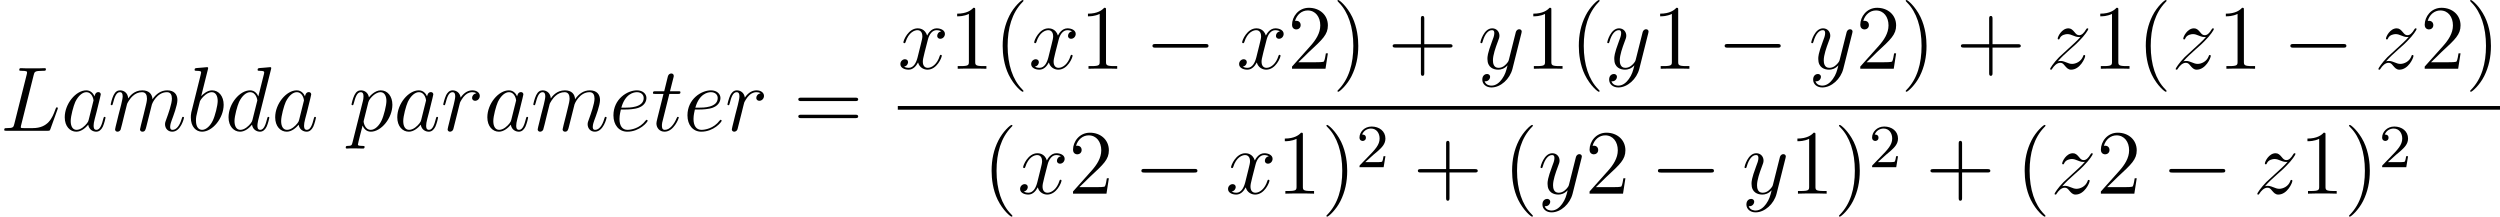
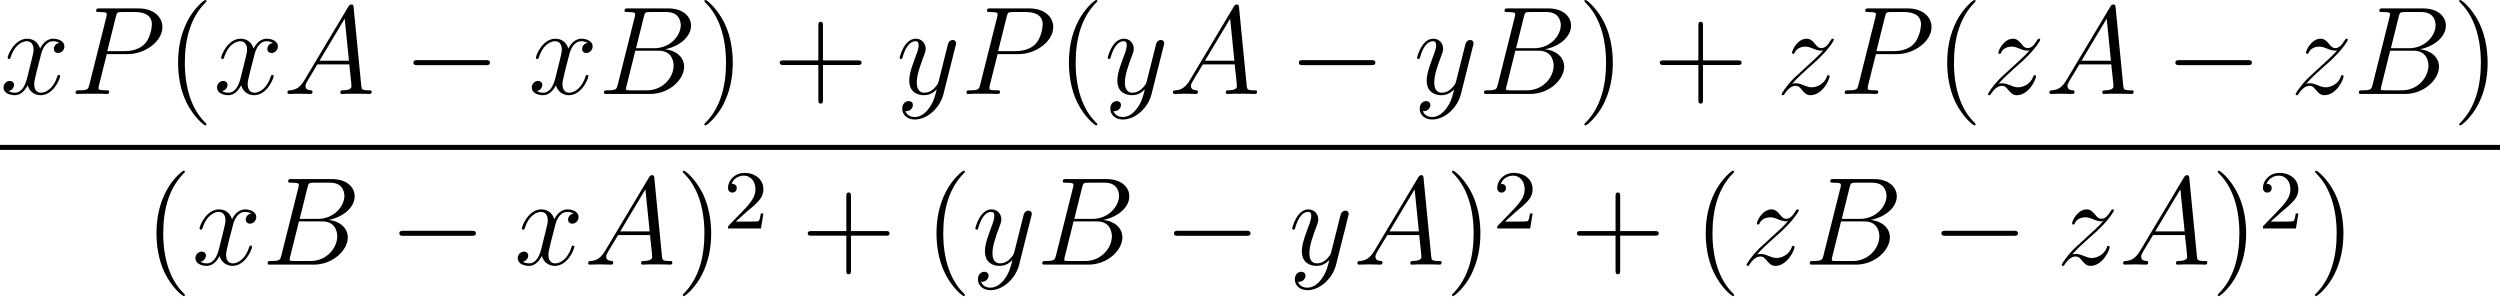
- <svg xmlns="http://www.w3.org/2000/svg" xmlns:xlink="http://www.w3.org/1999/xlink" version="1.1" width="368.404pt" height="31.929pt" viewBox="-.239 -.228 368.404 31.929">
+ <svg xmlns="http://www.w3.org/2000/svg" xmlns:xlink="http://www.w3.org/1999/xlink" version="1.1" width="269.608pt" height="31.929pt" viewBox="-.244 -.228 269.608 31.929">
  <defs>
    <path id="g2-50" d="M2.248-1.626C2.375-1.745 2.71-2.008 2.837-2.12C3.332-2.574 3.802-3.013 3.802-3.738C3.802-4.686 3.005-5.3 2.008-5.3C1.052-5.3 .422-4.575 .422-3.866C.422-3.475 .733-3.419 .845-3.419C1.012-3.419 1.259-3.539 1.259-3.842C1.259-4.256 .861-4.256 .765-4.256C.996-4.838 1.53-5.037 1.921-5.037C2.662-5.037 3.045-4.407 3.045-3.738C3.045-2.909 2.463-2.303 1.522-1.339L.518-.303C.422-.215 .422-.199 .422 0H3.571L3.802-1.427H3.555C3.531-1.267 3.467-.869 3.371-.717C3.324-.654 2.718-.654 2.59-.654H1.172L2.248-1.626Z" />
    <path id="g0-0" d="M7.878-2.75C8.082-2.75 8.297-2.75 8.297-2.989S8.082-3.228 7.878-3.228H1.411C1.207-3.228 .992-3.228 .992-2.989S1.207-2.75 1.411-2.75H7.878Z" />
    <path id="g3-40" d="M3.885 2.905C3.885 2.869 3.885 2.845 3.682 2.642C2.487 1.435 1.817-.538 1.817-2.977C1.817-5.296 2.379-7.293 3.766-8.703C3.885-8.811 3.885-8.835 3.885-8.871C3.885-8.942 3.826-8.966 3.778-8.966C3.622-8.966 2.642-8.106 2.056-6.934C1.447-5.727 1.172-4.447 1.172-2.977C1.172-1.913 1.339-.49 1.961 .789C2.666 2.224 3.646 3.001 3.778 3.001C3.826 3.001 3.885 2.977 3.885 2.905Z" />
    <path id="g3-41" d="M3.371-2.977C3.371-3.885 3.252-5.368 2.582-6.755C1.877-8.189 .897-8.966 .765-8.966C.717-8.966 .658-8.942 .658-8.871C.658-8.835 .658-8.811 .861-8.608C2.056-7.4 2.726-5.428 2.726-2.989C2.726-.669 2.164 1.327 .777 2.738C.658 2.845 .658 2.869 .658 2.905C.658 2.977 .717 3.001 .765 3.001C.921 3.001 1.901 2.14 2.487 .968C3.096-.251 3.371-1.542 3.371-2.977Z" />
    <path id="g3-43" d="M4.77-2.762H8.07C8.237-2.762 8.452-2.762 8.452-2.977C8.452-3.204 8.249-3.204 8.07-3.204H4.77V-6.504C4.77-6.671 4.77-6.886 4.555-6.886C4.328-6.886 4.328-6.683 4.328-6.504V-3.204H1.028C.861-3.204 .646-3.204 .646-2.989C.646-2.762 .849-2.762 1.028-2.762H4.328V.538C4.328 .705 4.328 .921 4.543 .921C4.77 .921 4.77 .717 4.77 .538V-2.762Z" />
-     <path id="g3-49" d="M3.443-7.663C3.443-7.938 3.443-7.95 3.204-7.95C2.917-7.627 2.319-7.185 1.088-7.185V-6.838C1.363-6.838 1.961-6.838 2.618-7.149V-.921C2.618-.49 2.582-.347 1.53-.347H1.16V0C1.482-.024 2.642-.024 3.037-.024S4.579-.024 4.902 0V-.347H4.531C3.479-.347 3.443-.49 3.443-.921V-7.663Z" />
-     <path id="g3-50" d="M5.26-2.008H4.997C4.961-1.805 4.866-1.148 4.746-.956C4.663-.849 3.981-.849 3.622-.849H1.411C1.733-1.124 2.463-1.889 2.774-2.176C4.591-3.85 5.26-4.471 5.26-5.655C5.26-7.03 4.172-7.95 2.786-7.95S.586-6.767 .586-5.738C.586-5.129 1.112-5.129 1.148-5.129C1.399-5.129 1.71-5.308 1.71-5.691C1.71-6.025 1.482-6.253 1.148-6.253C1.04-6.253 1.016-6.253 .98-6.241C1.207-7.054 1.853-7.603 2.63-7.603C3.646-7.603 4.268-6.755 4.268-5.655C4.268-4.639 3.682-3.754 3.001-2.989L.586-.287V0H4.949L5.26-2.008Z" />
-     <path id="g3-61" d="M8.07-3.873C8.237-3.873 8.452-3.873 8.452-4.089C8.452-4.316 8.249-4.316 8.07-4.316H1.028C.861-4.316 .646-4.316 .646-4.101C.646-3.873 .849-3.873 1.028-3.873H8.07ZM8.07-1.65C8.237-1.65 8.452-1.65 8.452-1.865C8.452-2.092 8.249-2.092 8.07-2.092H1.028C.861-2.092 .646-2.092 .646-1.877C.646-1.65 .849-1.65 1.028-1.65H8.07Z" />
-     <path id="g1-76" d="M4.388-7.245C4.495-7.699 4.531-7.819 5.583-7.819C5.906-7.819 5.99-7.819 5.99-8.046C5.99-8.165 5.858-8.165 5.81-8.165C5.571-8.165 5.296-8.141 5.057-8.141H3.455C3.228-8.141 2.965-8.165 2.738-8.165C2.642-8.165 2.511-8.165 2.511-7.938C2.511-7.819 2.618-7.819 2.798-7.819C3.527-7.819 3.527-7.723 3.527-7.592C3.527-7.568 3.527-7.496 3.479-7.317L1.865-.885C1.757-.466 1.733-.347 .897-.347C.669-.347 .55-.347 .55-.132C.55 0 .622 0 .861 0H6.217C6.48 0 6.492-.012 6.575-.227L7.496-2.774C7.52-2.833 7.544-2.905 7.544-2.941C7.544-3.013 7.484-3.061 7.424-3.061C7.412-3.061 7.352-3.061 7.329-3.013C7.305-3.001 7.305-2.977 7.209-2.75C6.826-1.698 6.288-.347 4.268-.347H3.12C2.953-.347 2.929-.347 2.857-.359C2.726-.371 2.714-.395 2.714-.49C2.714-.574 2.738-.646 2.762-.753L4.388-7.245Z" />
-     <path id="g1-97" d="M3.599-1.423C3.539-1.219 3.539-1.196 3.371-.968C3.108-.634 2.582-.12 2.02-.12C1.53-.12 1.255-.562 1.255-1.267C1.255-1.925 1.626-3.264 1.853-3.766C2.26-4.603 2.821-5.033 3.288-5.033C4.077-5.033 4.232-4.053 4.232-3.957C4.232-3.945 4.196-3.79 4.184-3.766L3.599-1.423ZM4.364-4.483C4.232-4.794 3.909-5.272 3.288-5.272C1.937-5.272 .478-3.527 .478-1.757C.478-.574 1.172 .12 1.985 .12C2.642 .12 3.204-.395 3.539-.789C3.658-.084 4.22 .12 4.579 .12S5.224-.096 5.44-.526C5.631-.933 5.798-1.662 5.798-1.71C5.798-1.769 5.75-1.817 5.679-1.817C5.571-1.817 5.559-1.757 5.511-1.578C5.332-.873 5.105-.12 4.615-.12C4.268-.12 4.244-.43 4.244-.669C4.244-.944 4.28-1.076 4.388-1.542C4.471-1.841 4.531-2.104 4.627-2.451C5.069-4.244 5.177-4.674 5.177-4.746C5.177-4.914 5.045-5.045 4.866-5.045C4.483-5.045 4.388-4.627 4.364-4.483Z" />
-     <path id="g1-98" d="M2.762-7.998C2.774-8.046 2.798-8.118 2.798-8.177C2.798-8.297 2.678-8.297 2.654-8.297C2.642-8.297 2.212-8.261 1.997-8.237C1.793-8.225 1.614-8.201 1.399-8.189C1.112-8.165 1.028-8.153 1.028-7.938C1.028-7.819 1.148-7.819 1.267-7.819C1.877-7.819 1.877-7.711 1.877-7.592C1.877-7.508 1.781-7.161 1.733-6.946L1.447-5.798C1.327-5.32 .646-2.606 .598-2.391C.538-2.092 .538-1.889 .538-1.733C.538-.514 1.219 .12 1.997 .12C3.383 .12 4.818-1.662 4.818-3.395C4.818-4.495 4.196-5.272 3.3-5.272C2.678-5.272 2.116-4.758 1.889-4.519L2.762-7.998ZM2.008-.12C1.626-.12 1.207-.406 1.207-1.339C1.207-1.733 1.243-1.961 1.459-2.798C1.494-2.953 1.686-3.718 1.733-3.873C1.757-3.969 2.463-5.033 3.276-5.033C3.802-5.033 4.041-4.507 4.041-3.885C4.041-3.312 3.706-1.961 3.407-1.339C3.108-.693 2.558-.12 2.008-.12Z" />
-     <path id="g1-100" d="M6.013-7.998C6.025-8.046 6.049-8.118 6.049-8.177C6.049-8.297 5.93-8.297 5.906-8.297C5.894-8.297 5.308-8.249 5.248-8.237C5.045-8.225 4.866-8.201 4.651-8.189C4.352-8.165 4.268-8.153 4.268-7.938C4.268-7.819 4.364-7.819 4.531-7.819C5.117-7.819 5.129-7.711 5.129-7.592C5.129-7.52 5.105-7.424 5.093-7.388L4.364-4.483C4.232-4.794 3.909-5.272 3.288-5.272C1.937-5.272 .478-3.527 .478-1.757C.478-.574 1.172 .12 1.985 .12C2.642 .12 3.204-.395 3.539-.789C3.658-.084 4.22 .12 4.579 .12S5.224-.096 5.44-.526C5.631-.933 5.798-1.662 5.798-1.71C5.798-1.769 5.75-1.817 5.679-1.817C5.571-1.817 5.559-1.757 5.511-1.578C5.332-.873 5.105-.12 4.615-.12C4.268-.12 4.244-.43 4.244-.669C4.244-.717 4.244-.968 4.328-1.303L6.013-7.998ZM3.599-1.423C3.539-1.219 3.539-1.196 3.371-.968C3.108-.634 2.582-.12 2.02-.12C1.53-.12 1.255-.562 1.255-1.267C1.255-1.925 1.626-3.264 1.853-3.766C2.26-4.603 2.821-5.033 3.288-5.033C4.077-5.033 4.232-4.053 4.232-3.957C4.232-3.945 4.196-3.79 4.184-3.766L3.599-1.423Z" />
-     <path id="g1-101" d="M2.14-2.774C2.463-2.774 3.276-2.798 3.85-3.013C4.758-3.359 4.842-4.053 4.842-4.268C4.842-4.794 4.388-5.272 3.599-5.272C2.343-5.272 .538-4.136 .538-2.008C.538-.753 1.255 .12 2.343 .12C3.969 .12 4.997-1.148 4.997-1.303C4.997-1.375 4.926-1.435 4.878-1.435C4.842-1.435 4.83-1.423 4.722-1.315C3.957-.299 2.821-.12 2.367-.12C1.686-.12 1.327-.658 1.327-1.542C1.327-1.71 1.327-2.008 1.506-2.774H2.14ZM1.566-3.013C2.08-4.854 3.216-5.033 3.599-5.033C4.125-5.033 4.483-4.722 4.483-4.268C4.483-3.013 2.57-3.013 2.068-3.013H1.566Z" />
-     <path id="g1-109" d="M2.463-3.503C2.487-3.575 2.786-4.172 3.228-4.555C3.539-4.842 3.945-5.033 4.411-5.033C4.89-5.033 5.057-4.674 5.057-4.196C5.057-4.125 5.057-3.885 4.914-3.324L4.615-2.092C4.519-1.733 4.292-.849 4.268-.717C4.22-.538 4.148-.227 4.148-.179C4.148-.012 4.28 .12 4.459 .12C4.818 .12 4.878-.155 4.985-.586L5.703-3.443C5.727-3.539 6.348-5.033 7.663-5.033C8.141-5.033 8.309-4.674 8.309-4.196C8.309-3.527 7.843-2.224 7.58-1.506C7.472-1.219 7.412-1.064 7.412-.849C7.412-.311 7.783 .12 8.357 .12C9.468 .12 9.887-1.638 9.887-1.71C9.887-1.769 9.839-1.817 9.767-1.817C9.66-1.817 9.648-1.781 9.588-1.578C9.313-.622 8.871-.12 8.393-.12C8.273-.12 8.082-.132 8.082-.514C8.082-.825 8.225-1.207 8.273-1.339C8.488-1.913 9.026-3.324 9.026-4.017C9.026-4.734 8.608-5.272 7.699-5.272C6.898-5.272 6.253-4.818 5.774-4.113C5.738-4.758 5.344-5.272 4.447-5.272C3.383-5.272 2.821-4.519 2.606-4.22C2.57-4.902 2.08-5.272 1.554-5.272C1.207-5.272 .933-5.105 .705-4.651C.49-4.22 .323-3.491 .323-3.443S.371-3.335 .454-3.335C.55-3.335 .562-3.347 .634-3.622C.813-4.328 1.04-5.033 1.518-5.033C1.793-5.033 1.889-4.842 1.889-4.483C1.889-4.22 1.769-3.754 1.686-3.383L1.351-2.092C1.303-1.865 1.172-1.327 1.112-1.112C1.028-.801 .897-.239 .897-.179C.897-.012 1.028 .12 1.207 .12C1.351 .12 1.518 .048 1.614-.132C1.638-.191 1.745-.61 1.805-.849L2.068-1.925L2.463-3.503Z" />
-     <path id="g1-112" d="M.514 1.518C.43 1.877 .383 1.973-.108 1.973C-.251 1.973-.371 1.973-.371 2.2C-.371 2.224-.359 2.319-.227 2.319C-.072 2.319 .096 2.295 .251 2.295H.765C1.016 2.295 1.626 2.319 1.877 2.319C1.949 2.319 2.092 2.319 2.092 2.104C2.092 1.973 2.008 1.973 1.805 1.973C1.255 1.973 1.219 1.889 1.219 1.793C1.219 1.65 1.757-.406 1.829-.681C1.961-.347 2.283 .12 2.905 .12C4.256 .12 5.715-1.638 5.715-3.395C5.715-4.495 5.093-5.272 4.196-5.272C3.431-5.272 2.786-4.531 2.654-4.364C2.558-4.961 2.092-5.272 1.614-5.272C1.267-5.272 .992-5.105 .765-4.651C.55-4.22 .383-3.491 .383-3.443S.43-3.335 .514-3.335C.61-3.335 .622-3.347 .693-3.622C.873-4.328 1.1-5.033 1.578-5.033C1.853-5.033 1.949-4.842 1.949-4.483C1.949-4.196 1.913-4.077 1.865-3.862L.514 1.518ZM2.582-3.73C2.666-4.065 3.001-4.411 3.192-4.579C3.324-4.698 3.718-5.033 4.172-5.033C4.698-5.033 4.937-4.507 4.937-3.885C4.937-3.312 4.603-1.961 4.304-1.339C4.005-.693 3.455-.12 2.905-.12C2.092-.12 1.961-1.148 1.961-1.196C1.961-1.231 1.985-1.327 1.997-1.387L2.582-3.73Z" />
-     <path id="g1-114" d="M4.651-4.89C4.28-4.818 4.089-4.555 4.089-4.292C4.089-4.005 4.316-3.909 4.483-3.909C4.818-3.909 5.093-4.196 5.093-4.555C5.093-4.937 4.722-5.272 4.125-5.272C3.646-5.272 3.096-5.057 2.594-4.328C2.511-4.961 2.032-5.272 1.554-5.272C1.088-5.272 .849-4.914 .705-4.651C.502-4.22 .323-3.503 .323-3.443C.323-3.395 .371-3.335 .454-3.335C.55-3.335 .562-3.347 .634-3.622C.813-4.34 1.04-5.033 1.518-5.033C1.805-5.033 1.889-4.83 1.889-4.483C1.889-4.22 1.769-3.754 1.686-3.383L1.351-2.092C1.303-1.865 1.172-1.327 1.112-1.112C1.028-.801 .897-.239 .897-.179C.897-.012 1.028 .12 1.207 .12C1.339 .12 1.566 .036 1.638-.203C1.674-.299 2.116-2.104 2.188-2.379C2.248-2.642 2.319-2.893 2.379-3.156C2.427-3.324 2.475-3.515 2.511-3.67C2.546-3.778 2.869-4.364 3.168-4.627C3.312-4.758 3.622-5.033 4.113-5.033C4.304-5.033 4.495-4.997 4.651-4.89Z" />
-     <path id="g1-116" d="M2.403-4.806H3.503C3.73-4.806 3.85-4.806 3.85-5.021C3.85-5.153 3.778-5.153 3.539-5.153H2.487L2.929-6.898C2.977-7.066 2.977-7.089 2.977-7.173C2.977-7.364 2.821-7.472 2.666-7.472C2.57-7.472 2.295-7.436 2.2-7.054L1.733-5.153H.61C.371-5.153 .263-5.153 .263-4.926C.263-4.806 .347-4.806 .574-4.806H1.638L.849-1.65C.753-1.231 .717-1.112 .717-.956C.717-.395 1.112 .12 1.781 .12C2.989 .12 3.634-1.626 3.634-1.71C3.634-1.781 3.587-1.817 3.515-1.817C3.491-1.817 3.443-1.817 3.419-1.769C3.407-1.757 3.395-1.745 3.312-1.554C3.061-.956 2.511-.12 1.817-.12C1.459-.12 1.435-.418 1.435-.681C1.435-.693 1.435-.921 1.47-1.064L2.403-4.806Z" />
+     <path id="g1-65" d="M2.032-1.327C1.614-.622 1.207-.383 .634-.347C.502-.335 .406-.335 .406-.12C.406-.048 .466 0 .55 0C.765 0 1.303-.024 1.518-.024C1.865-.024 2.248 0 2.582 0C2.654 0 2.798 0 2.798-.227C2.798-.335 2.702-.347 2.63-.347C2.355-.371 2.128-.466 2.128-.753C2.128-.921 2.2-1.052 2.355-1.315L3.264-2.821H6.312C6.324-2.714 6.324-2.618 6.336-2.511C6.372-2.2 6.516-.956 6.516-.729C6.516-.371 5.906-.347 5.715-.347C5.583-.347 5.452-.347 5.452-.132C5.452 0 5.559 0 5.631 0C5.834 0 6.073-.024 6.276-.024H6.958C7.687-.024 8.213 0 8.225 0C8.309 0 8.44 0 8.44-.227C8.44-.347 8.333-.347 8.153-.347C7.496-.347 7.484-.454 7.448-.813L6.719-8.273C6.695-8.512 6.647-8.536 6.516-8.536C6.396-8.536 6.324-8.512 6.217-8.333L2.032-1.327ZM3.467-3.168L5.87-7.185L6.276-3.168H3.467Z" />
+     <path id="g1-66" d="M4.376-7.352C4.483-7.795 4.531-7.819 4.997-7.819H6.551C7.902-7.819 7.902-6.671 7.902-6.563C7.902-5.595 6.934-4.364 5.356-4.364H3.634L4.376-7.352ZM6.396-4.268C7.699-4.507 8.883-5.416 8.883-6.516C8.883-7.448 8.058-8.165 6.707-8.165H2.869C2.642-8.165 2.534-8.165 2.534-7.938C2.534-7.819 2.642-7.819 2.821-7.819C3.551-7.819 3.551-7.723 3.551-7.592C3.551-7.568 3.551-7.496 3.503-7.317L1.889-.885C1.781-.466 1.757-.347 .921-.347C.693-.347 .574-.347 .574-.132C.574 0 .646 0 .885 0H4.985C6.814 0 8.225-1.387 8.225-2.594C8.225-3.575 7.364-4.172 6.396-4.268ZM4.698-.347H3.084C2.917-.347 2.893-.347 2.821-.359C2.69-.371 2.678-.395 2.678-.49C2.678-.574 2.702-.646 2.726-.753L3.563-4.125H5.81C7.221-4.125 7.221-2.809 7.221-2.714C7.221-1.566 6.181-.347 4.698-.347Z" />
+     <path id="g1-80" d="M3.539-3.802H5.547C7.197-3.802 8.847-5.021 8.847-6.384C8.847-7.317 8.058-8.165 6.551-8.165H2.857C2.63-8.165 2.523-8.165 2.523-7.938C2.523-7.819 2.63-7.819 2.809-7.819C3.539-7.819 3.539-7.723 3.539-7.592C3.539-7.568 3.539-7.496 3.491-7.317L1.877-.885C1.769-.466 1.745-.347 .909-.347C.681-.347 .562-.347 .562-.132C.562 0 .669 0 .741 0C.968 0 1.207-.024 1.435-.024H2.833C3.061-.024 3.312 0 3.539 0C3.634 0 3.766 0 3.766-.227C3.766-.347 3.658-.347 3.479-.347C2.762-.347 2.75-.43 2.75-.55C2.75-.61 2.762-.693 2.774-.753L3.539-3.802ZM4.4-7.352C4.507-7.795 4.555-7.819 5.021-7.819H6.205C7.101-7.819 7.843-7.532 7.843-6.635C7.843-6.324 7.687-5.308 7.137-4.758C6.934-4.543 6.36-4.089 5.272-4.089H3.587L4.4-7.352Z" />
    <path id="g1-120" d="M5.667-4.878C5.284-4.806 5.141-4.519 5.141-4.292C5.141-4.005 5.368-3.909 5.535-3.909C5.894-3.909 6.145-4.22 6.145-4.543C6.145-5.045 5.571-5.272 5.069-5.272C4.34-5.272 3.933-4.555 3.826-4.328C3.551-5.224 2.809-5.272 2.594-5.272C1.375-5.272 .729-3.706 .729-3.443C.729-3.395 .777-3.335 .861-3.335C.956-3.335 .98-3.407 1.004-3.455C1.411-4.782 2.212-5.033 2.558-5.033C3.096-5.033 3.204-4.531 3.204-4.244C3.204-3.981 3.132-3.706 2.989-3.132L2.582-1.494C2.403-.777 2.056-.12 1.423-.12C1.363-.12 1.064-.12 .813-.275C1.243-.359 1.339-.717 1.339-.861C1.339-1.1 1.16-1.243 .933-1.243C.646-1.243 .335-.992 .335-.61C.335-.108 .897 .12 1.411 .12C1.985 .12 2.391-.335 2.642-.825C2.833-.12 3.431 .12 3.873 .12C5.093 .12 5.738-1.447 5.738-1.71C5.738-1.769 5.691-1.817 5.619-1.817C5.511-1.817 5.499-1.757 5.464-1.662C5.141-.61 4.447-.12 3.909-.12C3.491-.12 3.264-.43 3.264-.921C3.264-1.184 3.312-1.375 3.503-2.164L3.921-3.79C4.101-4.507 4.507-5.033 5.057-5.033C5.081-5.033 5.416-5.033 5.667-4.878Z" />
    <path id="g1-121" d="M3.144 1.339C2.821 1.793 2.355 2.2 1.769 2.2C1.626 2.2 1.052 2.176 .873 1.626C.909 1.638 .968 1.638 .992 1.638C1.351 1.638 1.59 1.327 1.59 1.052S1.363 .681 1.184 .681C.992 .681 .574 .825 .574 1.411C.574 2.02 1.088 2.439 1.769 2.439C2.965 2.439 4.172 1.339 4.507 .012L5.679-4.651C5.691-4.71 5.715-4.782 5.715-4.854C5.715-5.033 5.571-5.153 5.392-5.153C5.284-5.153 5.033-5.105 4.937-4.746L4.053-1.231C3.993-1.016 3.993-.992 3.897-.861C3.658-.526 3.264-.12 2.69-.12C2.02-.12 1.961-.777 1.961-1.1C1.961-1.781 2.283-2.702 2.606-3.563C2.738-3.909 2.809-4.077 2.809-4.316C2.809-4.818 2.451-5.272 1.865-5.272C.765-5.272 .323-3.539 .323-3.443C.323-3.395 .371-3.335 .454-3.335C.562-3.335 .574-3.383 .622-3.551C.909-4.555 1.363-5.033 1.829-5.033C1.937-5.033 2.14-5.033 2.14-4.639C2.14-4.328 2.008-3.981 1.829-3.527C1.243-1.961 1.243-1.566 1.243-1.279C1.243-.143 2.056 .12 2.654 .12C3.001 .12 3.431 .012 3.85-.43L3.862-.418C3.682 .287 3.563 .753 3.144 1.339Z" />
    <path id="g1-122" d="M1.518-.968C2.032-1.554 2.451-1.925 3.049-2.463C3.766-3.084 4.077-3.383 4.244-3.563C5.081-4.388 5.499-5.081 5.499-5.177S5.404-5.272 5.38-5.272C5.296-5.272 5.272-5.224 5.212-5.141C4.914-4.627 4.627-4.376 4.316-4.376C4.065-4.376 3.933-4.483 3.706-4.77C3.455-5.069 3.252-5.272 2.905-5.272C2.032-5.272 1.506-4.184 1.506-3.933C1.506-3.897 1.518-3.826 1.626-3.826C1.722-3.826 1.733-3.873 1.769-3.957C1.973-4.435 2.546-4.519 2.774-4.519C3.025-4.519 3.264-4.435 3.515-4.328C3.969-4.136 4.16-4.136 4.28-4.136C4.364-4.136 4.411-4.136 4.471-4.148C4.077-3.682 3.431-3.108 2.893-2.618L1.686-1.506C.956-.765 .514-.06 .514 .024C.514 .096 .574 .12 .646 .12S.729 .108 .813-.036C1.004-.335 1.387-.777 1.829-.777C2.08-.777 2.2-.693 2.439-.395C2.666-.132 2.869 .12 3.252 .12C4.423 .12 5.093-1.399 5.093-1.674C5.093-1.722 5.081-1.793 4.961-1.793C4.866-1.793 4.854-1.745 4.818-1.626C4.555-.921 3.85-.634 3.383-.634C3.132-.634 2.893-.717 2.642-.825C2.164-1.016 2.032-1.016 1.877-1.016C1.757-1.016 1.626-1.016 1.518-.968Z" />
  </defs>
-   <g id="page1" transform="matrix(1.13 0 0 1.13 -63.98604 -61.02)">
-     <use x="56.413" y="70.852" xlink:href="#g1-76" />
-     <use x="64.378" y="70.852" xlink:href="#g1-97" />
-     <use x="70.523" y="70.852" xlink:href="#g1-109" />
-     <use x="80.762" y="70.852" xlink:href="#g1-98" />
-     <use x="85.739" y="70.852" xlink:href="#g1-100" />
-     <use x="91.822" y="70.852" xlink:href="#g1-97" />
-     <use x="101.869" y="70.852" xlink:href="#g1-112" />
-     <use x="107.744" y="70.852" xlink:href="#g1-97" />
-     <use x="113.889" y="70.852" xlink:href="#g1-114" />
-     <use x="119.489" y="70.852" xlink:href="#g1-97" />
-     <use x="125.634" y="70.852" xlink:href="#g1-109" />
-     <use x="135.873" y="70.852" xlink:href="#g1-101" />
-     <use x="141.299" y="70.852" xlink:href="#g1-116" />
-     <use x="145.526" y="70.852" xlink:href="#g1-101" />
-     <use x="150.952" y="70.852" xlink:href="#g1-114" />
-     <use x="159.873" y="70.852" xlink:href="#g3-61" />
-     <use x="173.494" y="62.765" xlink:href="#g1-120" />
-     <use x="180.146" y="62.765" xlink:href="#g3-49" />
-     <use x="185.999" y="62.765" xlink:href="#g3-40" />
-     <use x="190.551" y="62.765" xlink:href="#g1-120" />
-     <use x="197.203" y="62.765" xlink:href="#g3-49" />
-     <use x="205.713" y="62.765" xlink:href="#g0-0" />
-     <use x="217.668" y="62.765" xlink:href="#g1-120" />
-     <use x="224.32" y="62.765" xlink:href="#g3-50" />
-     <use x="230.173" y="62.765" xlink:href="#g3-41" />
-     <use x="237.382" y="62.765" xlink:href="#g3-43" />
-     <use x="249.144" y="62.765" xlink:href="#g1-121" />
-     <use x="255.28" y="62.765" xlink:href="#g3-49" />
-     <use x="261.133" y="62.765" xlink:href="#g3-40" />
-     <use x="265.685" y="62.765" xlink:href="#g1-121" />
-     <use x="271.822" y="62.765" xlink:href="#g3-49" />
-     <use x="280.332" y="62.765" xlink:href="#g0-0" />
-     <use x="292.287" y="62.765" xlink:href="#g1-121" />
-     <use x="298.424" y="62.765" xlink:href="#g3-50" />
-     <use x="304.277" y="62.765" xlink:href="#g3-41" />
-     <use x="311.486" y="62.765" xlink:href="#g3-43" />
-     <use x="323.247" y="62.765" xlink:href="#g1-122" />
-     <use x="329.218" y="62.765" xlink:href="#g3-49" />
-     <use x="335.07" y="62.765" xlink:href="#g3-40" />
-     <use x="339.623" y="62.765" xlink:href="#g1-122" />
-     <use x="345.593" y="62.765" xlink:href="#g3-49" />
-     <use x="354.103" y="62.765" xlink:href="#g0-0" />
-     <use x="366.058" y="62.765" xlink:href="#g1-122" />
-     <use x="372.029" y="62.765" xlink:href="#g3-50" />
-     <use x="377.882" y="62.765" xlink:href="#g3-41" />
-     <rect x="173.494" y="67.625" height=".478" width="208.94" />
-     <use x="184.555" y="79.053" xlink:href="#g3-40" />
-     <use x="189.107" y="79.053" xlink:href="#g1-120" />
-     <use x="195.759" y="79.053" xlink:href="#g3-50" />
-     <use x="204.269" y="79.053" xlink:href="#g0-0" />
-     <use x="216.224" y="79.053" xlink:href="#g1-120" />
-     <use x="222.876" y="79.053" xlink:href="#g3-49" />
-     <use x="228.729" y="79.053" xlink:href="#g3-41" />
-     <use x="233.281" y="75.599" xlink:href="#g2-50" />
-     <use x="240.67" y="79.053" xlink:href="#g3-43" />
-     <use x="252.431" y="79.053" xlink:href="#g3-40" />
-     <use x="256.984" y="79.053" xlink:href="#g1-121" />
-     <use x="263.12" y="79.053" xlink:href="#g3-50" />
-     <use x="271.63" y="79.053" xlink:href="#g0-0" />
-     <use x="283.585" y="79.053" xlink:href="#g1-121" />
-     <use x="289.722" y="79.053" xlink:href="#g3-49" />
-     <use x="295.575" y="79.053" xlink:href="#g3-41" />
-     <use x="300.127" y="75.599" xlink:href="#g2-50" />
-     <use x="307.516" y="79.053" xlink:href="#g3-43" />
-     <use x="319.277" y="79.053" xlink:href="#g3-40" />
-     <use x="323.83" y="79.053" xlink:href="#g1-122" />
-     <use x="329.8" y="79.053" xlink:href="#g3-50" />
-     <use x="338.31" y="79.053" xlink:href="#g0-0" />
-     <use x="350.265" y="79.053" xlink:href="#g1-122" />
-     <use x="356.236" y="79.053" xlink:href="#g3-49" />
-     <use x="362.089" y="79.053" xlink:href="#g3-41" />
-     <use x="366.641" y="75.599" xlink:href="#g2-50" />
+   <g id="page1" transform="matrix(1.13 0 0 1.13 -65.34204 -61.02)">
+     <use x="57.609" y="62.765" xlink:href="#g1-120" />
+     <use x="64.261" y="62.765" xlink:href="#g1-80" />
+     <use x="73.432" y="62.765" xlink:href="#g3-40" />
+     <use x="77.984" y="62.765" xlink:href="#g1-120" />
+     <use x="84.636" y="62.765" xlink:href="#g1-65" />
+     <use x="96.068" y="62.765" xlink:href="#g0-0" />
+     <use x="108.024" y="62.765" xlink:href="#g1-120" />
+     <use x="114.676" y="62.765" xlink:href="#g1-66" />
+     <use x="124.172" y="62.765" xlink:href="#g3-41" />
+     <use x="131.381" y="62.765" xlink:href="#g3-43" />
+     <use x="143.142" y="62.765" xlink:href="#g1-121" />
+     <use x="149.279" y="62.765" xlink:href="#g1-80" />
+     <use x="158.45" y="62.765" xlink:href="#g3-40" />
+     <use x="163.002" y="62.765" xlink:href="#g1-121" />
+     <use x="169.139" y="62.765" xlink:href="#g1-65" />
+     <use x="180.571" y="62.765" xlink:href="#g0-0" />
+     <use x="192.526" y="62.765" xlink:href="#g1-121" />
+     <use x="198.663" y="62.765" xlink:href="#g1-66" />
+     <use x="208.159" y="62.765" xlink:href="#g3-41" />
+     <use x="215.368" y="62.765" xlink:href="#g3-43" />
+     <use x="227.129" y="62.765" xlink:href="#g1-122" />
+     <use x="233.1" y="62.765" xlink:href="#g1-80" />
+     <use x="242.271" y="62.765" xlink:href="#g3-40" />
+     <use x="246.823" y="62.765" xlink:href="#g1-122" />
+     <use x="252.794" y="62.765" xlink:href="#g1-65" />
+     <use x="264.226" y="62.765" xlink:href="#g0-0" />
+     <use x="276.181" y="62.765" xlink:href="#g1-122" />
+     <use x="282.152" y="62.765" xlink:href="#g1-66" />
+     <use x="291.648" y="62.765" xlink:href="#g3-41" />
+     <rect x="57.609" y="67.625" height=".478" width="238.591" />
+     <use x="71.37" y="79.053" xlink:href="#g3-40" />
+     <use x="75.923" y="79.053" xlink:href="#g1-120" />
+     <use x="82.575" y="79.053" xlink:href="#g1-66" />
+     <use x="94.728" y="79.053" xlink:href="#g0-0" />
+     <use x="106.683" y="79.053" xlink:href="#g1-120" />
+     <use x="113.335" y="79.053" xlink:href="#g1-65" />
+     <use x="122.11" y="79.053" xlink:href="#g3-41" />
+     <use x="126.663" y="75.599" xlink:href="#g2-50" />
+     <use x="134.052" y="79.053" xlink:href="#g3-43" />
+     <use x="145.813" y="79.053" xlink:href="#g3-40" />
+     <use x="150.365" y="79.053" xlink:href="#g1-121" />
+     <use x="156.502" y="79.053" xlink:href="#g1-66" />
+     <use x="168.655" y="79.053" xlink:href="#g0-0" />
+     <use x="180.61" y="79.053" xlink:href="#g1-121" />
+     <use x="186.747" y="79.053" xlink:href="#g1-65" />
+     <use x="195.522" y="79.053" xlink:href="#g3-41" />
+     <use x="200.074" y="75.599" xlink:href="#g2-50" />
+     <use x="207.463" y="79.053" xlink:href="#g3-43" />
+     <use x="219.225" y="79.053" xlink:href="#g3-40" />
+     <use x="223.777" y="79.053" xlink:href="#g1-122" />
+     <use x="229.748" y="79.053" xlink:href="#g1-66" />
+     <use x="241.901" y="79.053" xlink:href="#g0-0" />
+     <use x="253.856" y="79.053" xlink:href="#g1-122" />
+     <use x="259.826" y="79.053" xlink:href="#g1-65" />
+     <use x="268.602" y="79.053" xlink:href="#g3-41" />
+     <use x="273.154" y="75.599" xlink:href="#g2-50" />
+     <use x="277.886" y="79.053" xlink:href="#g3-41" />
  </g>
</svg>
